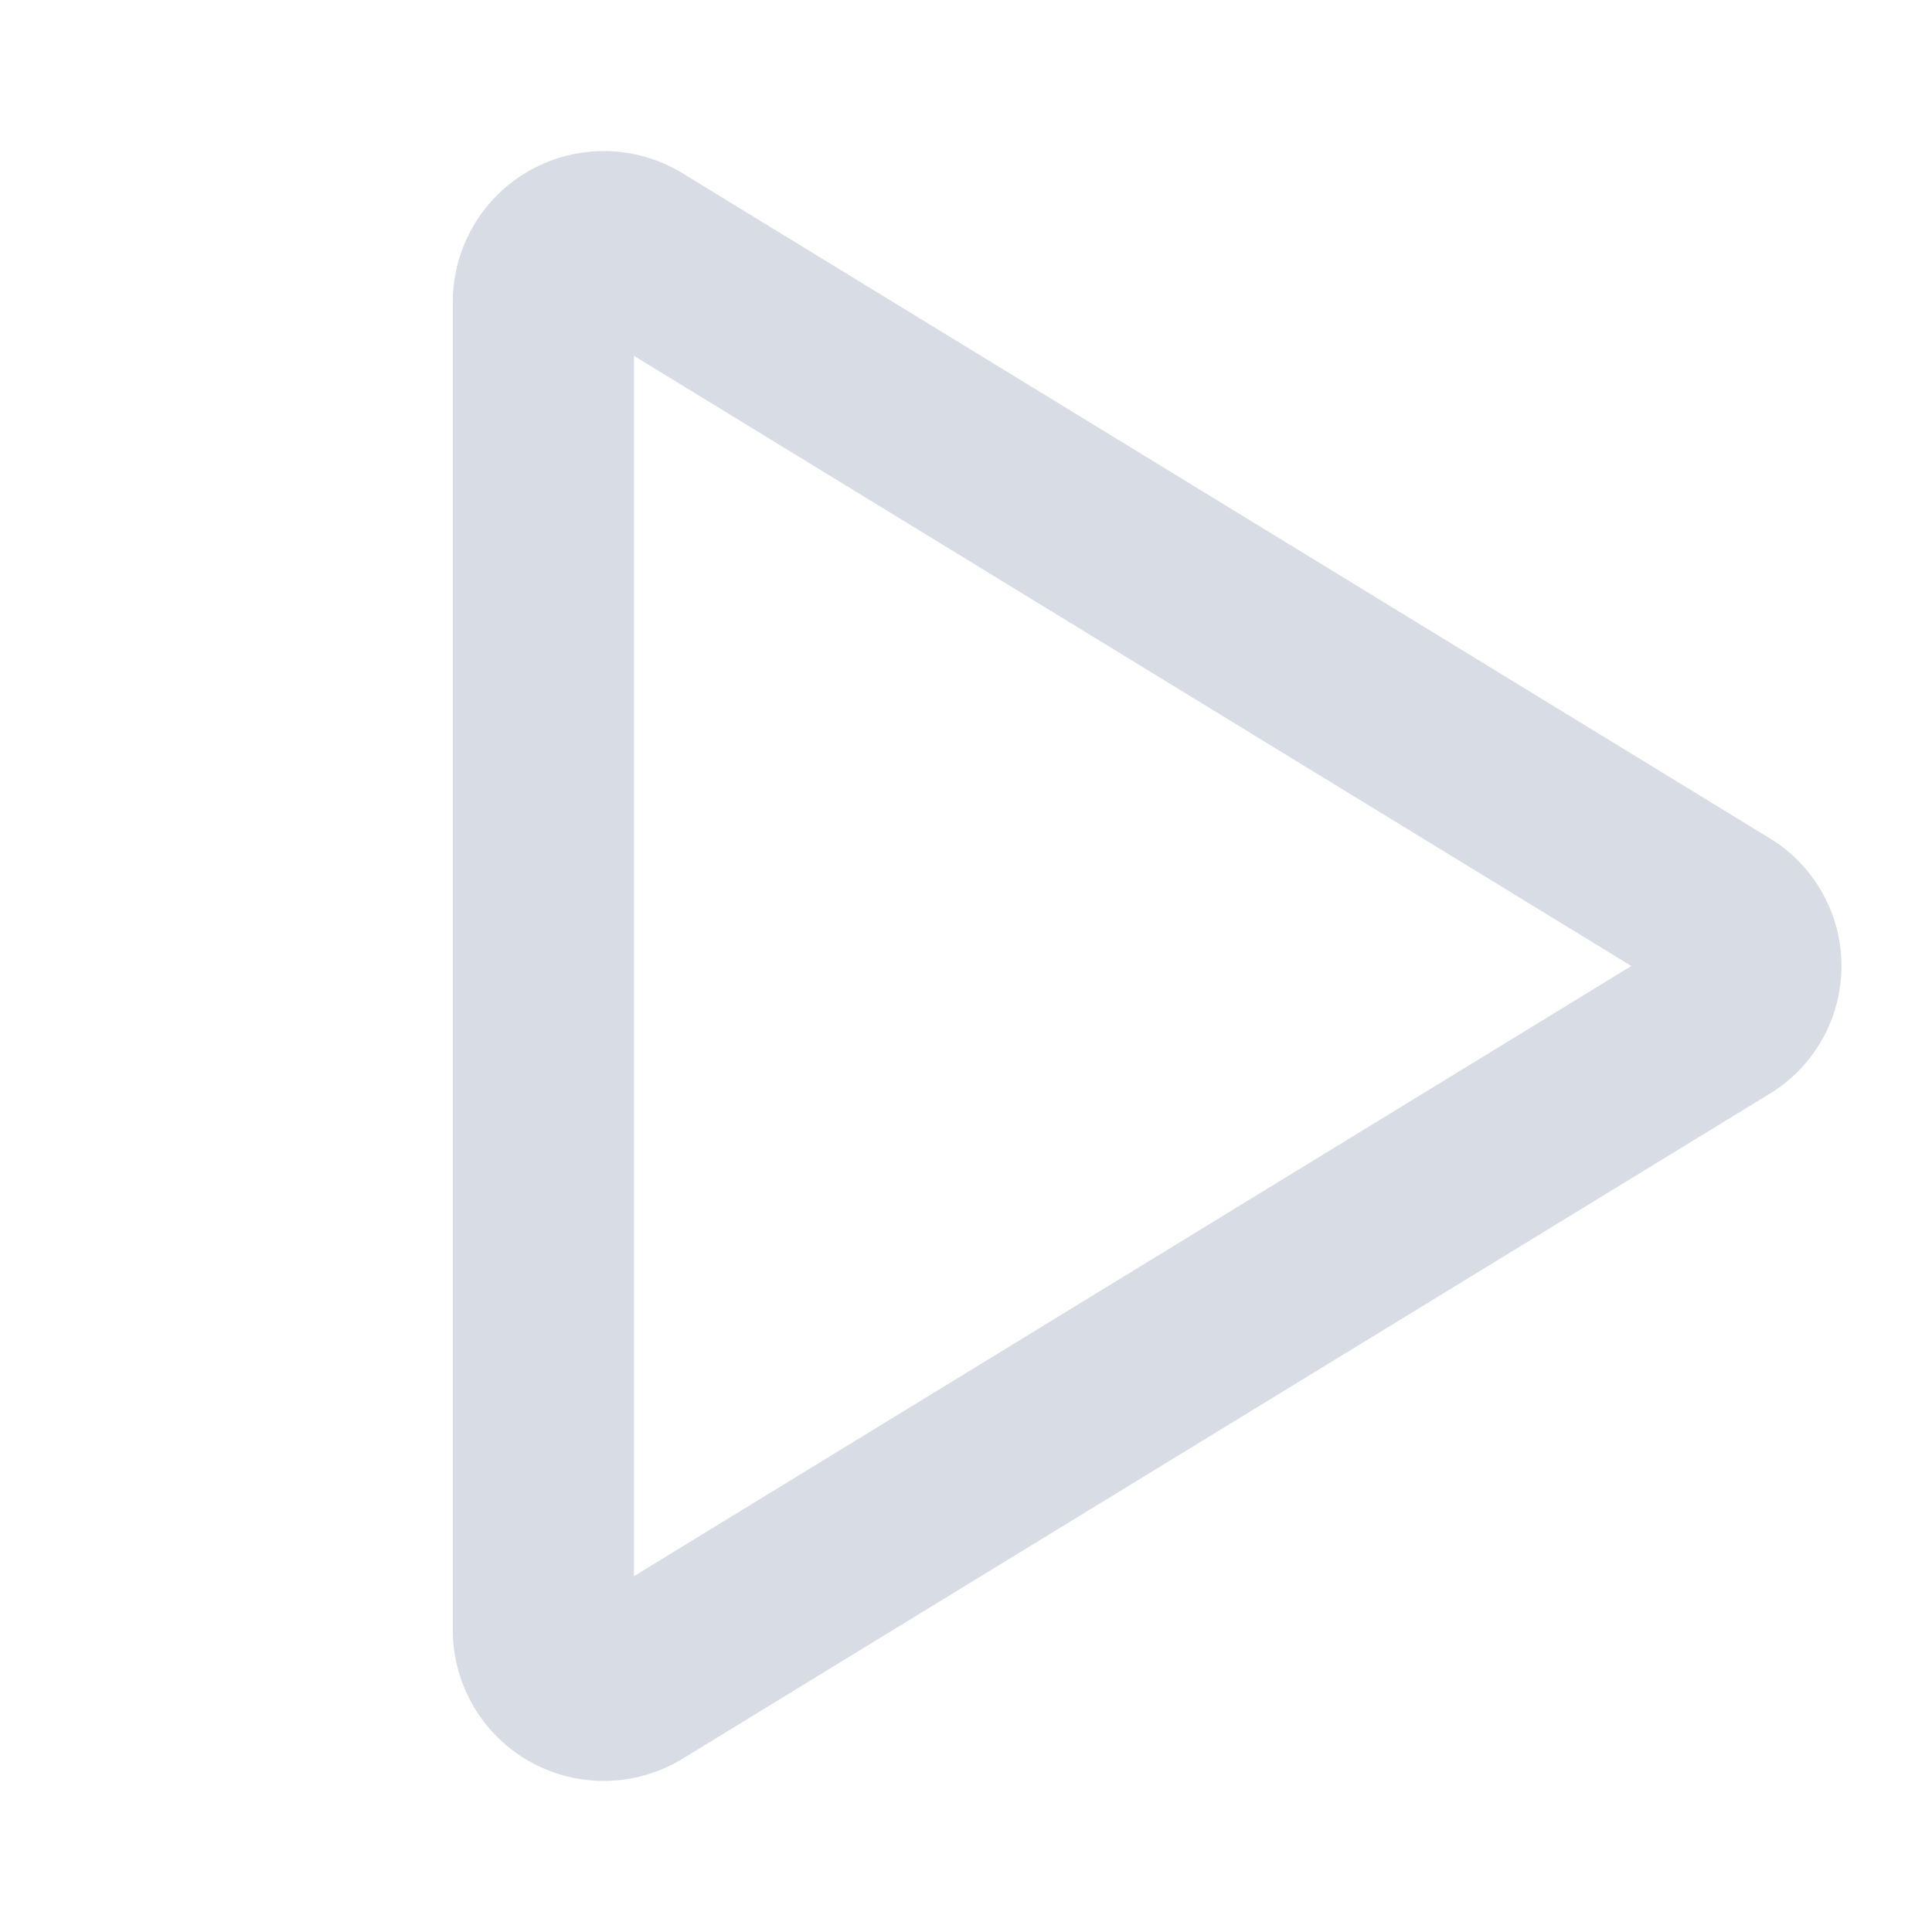
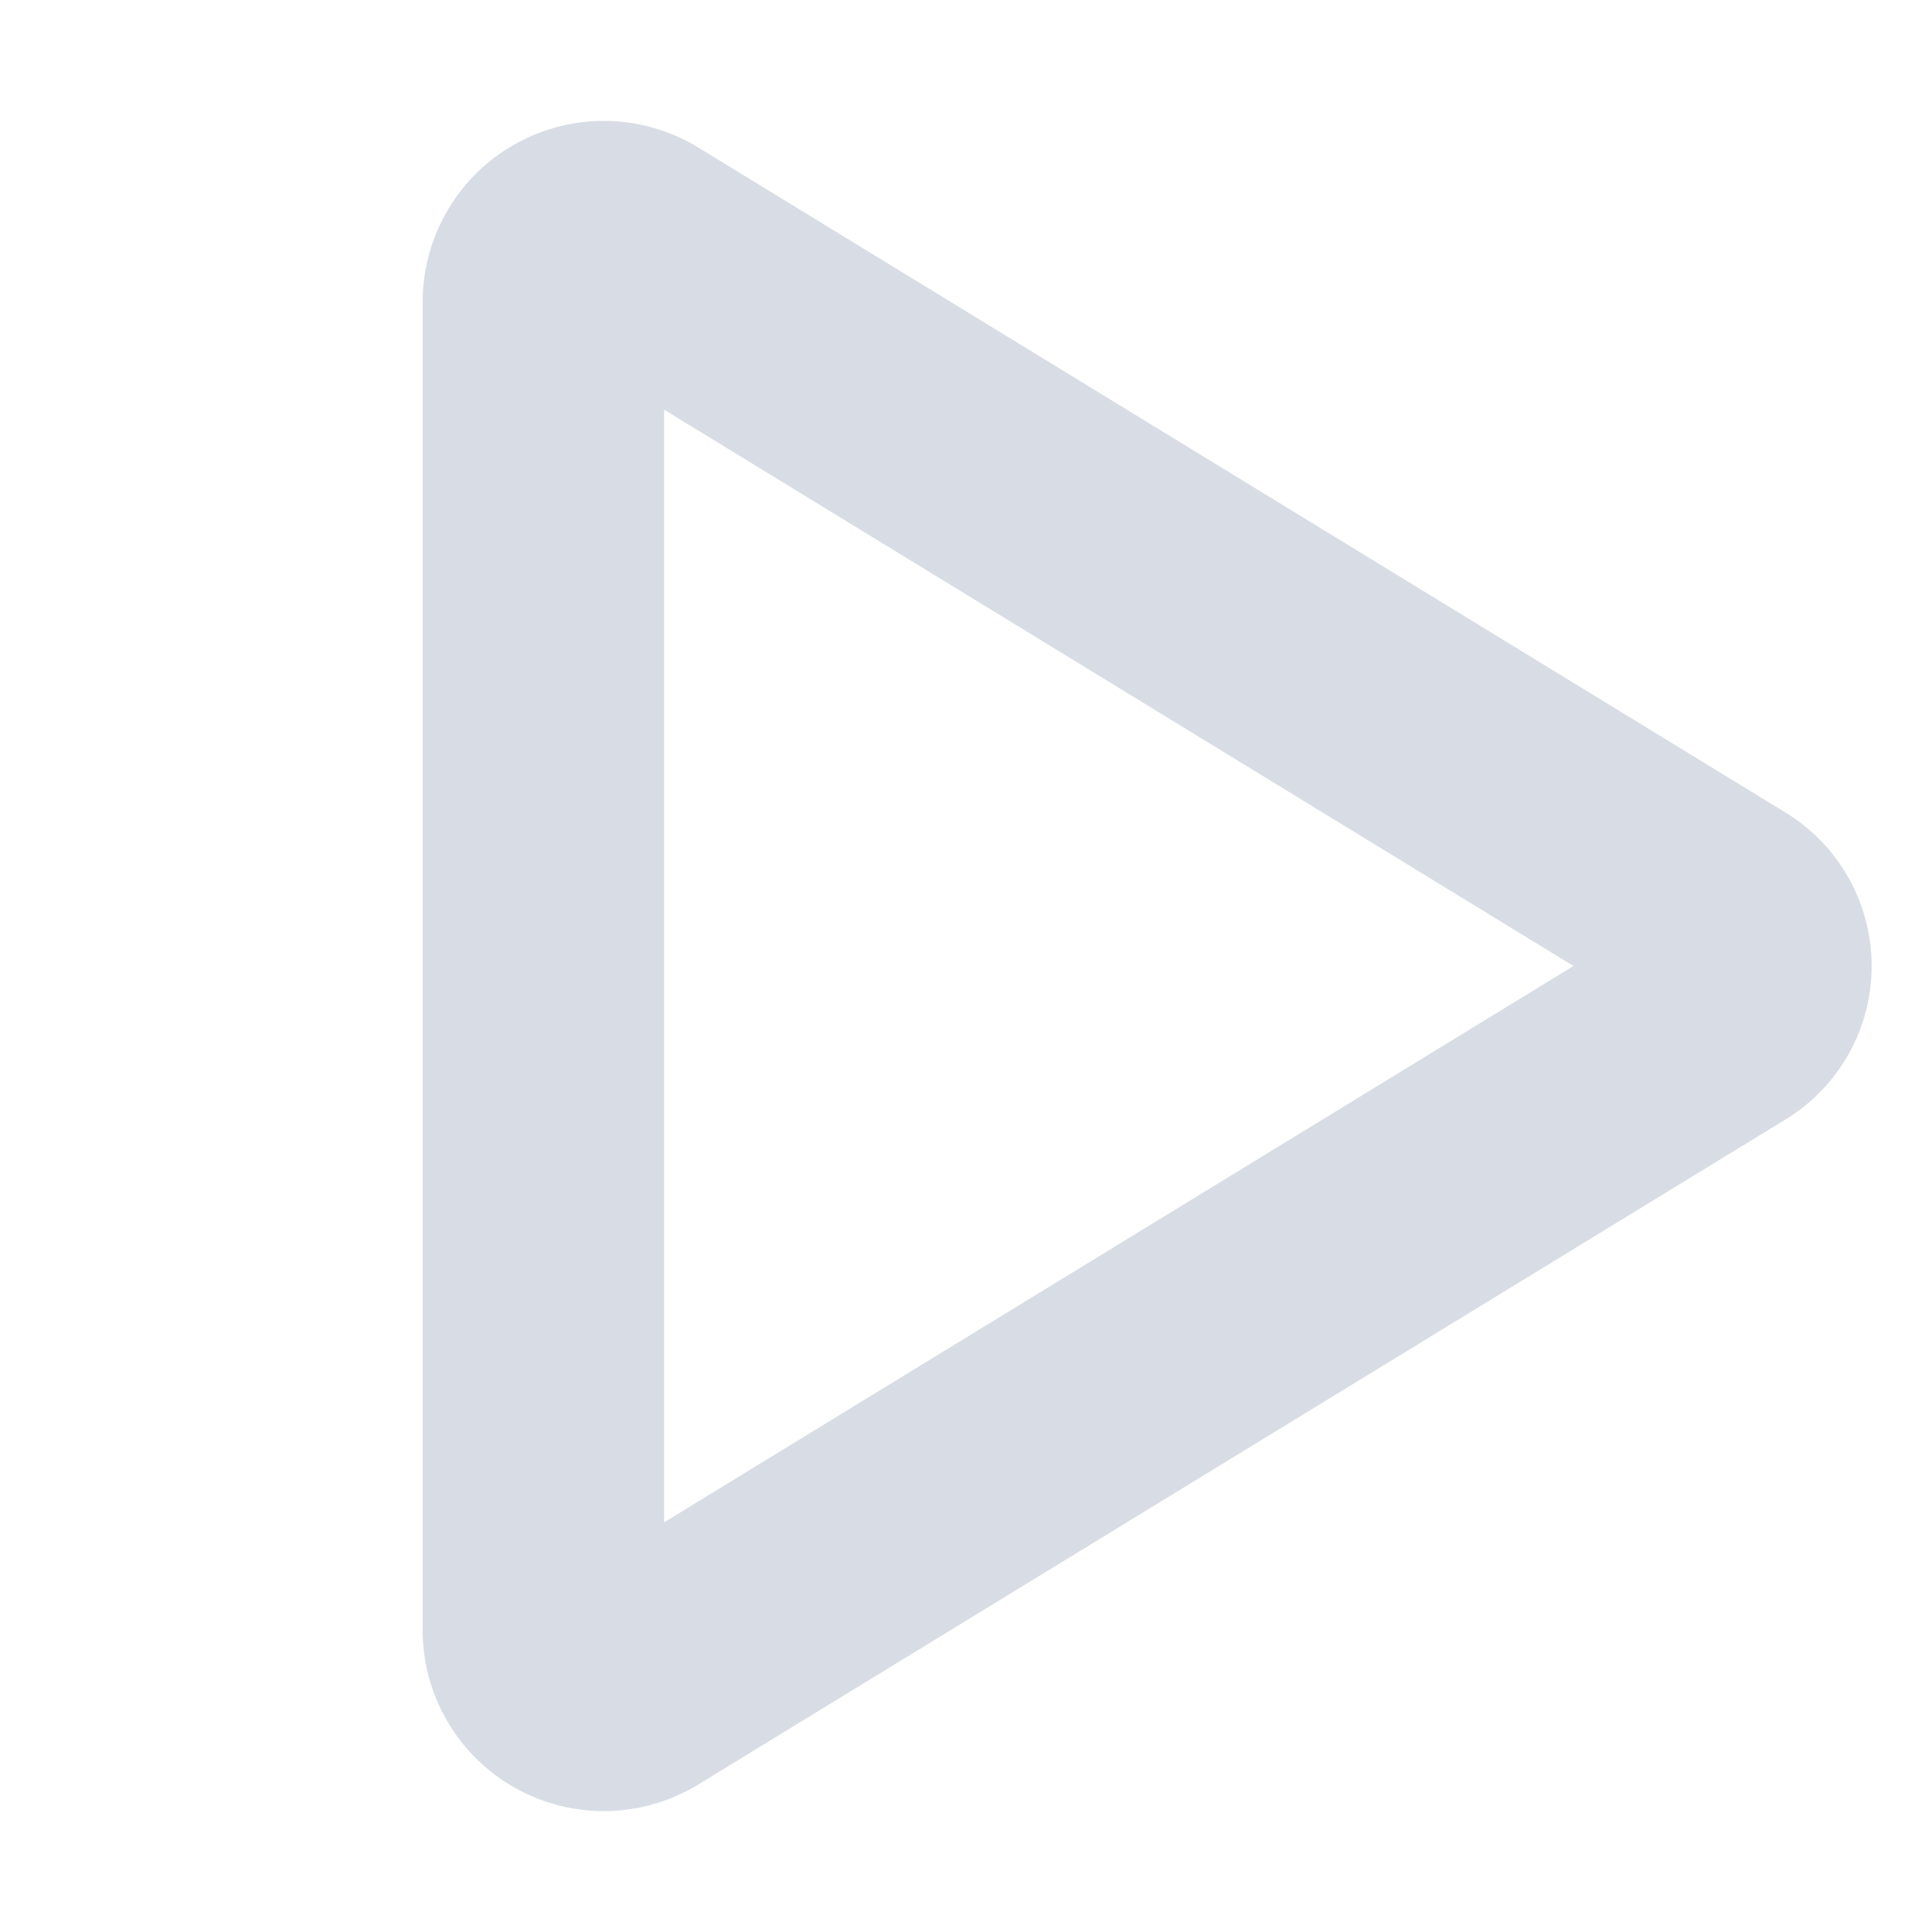
- <svg xmlns="http://www.w3.org/2000/svg" viewBox="0 0 256 256" fill="#d8dde5" data-icon-family="phosphor" data-icon-name="play" data-icon-weight="bold">
+ <svg xmlns="http://www.w3.org/2000/svg" viewBox="0 0 256 256" fill="#d8dde5" stroke="#d8dde5" stroke-width="8" stroke-linejoin="round" data-icon-family="phosphor" data-icon-name="play" data-icon-weight="bold" data-icon-optical-stroke="8">
  <path d="M234.49,111.07,90.41,22.94A20,20,0,0,0,60,39.87V216.13a20,20,0,0,0,30.41,16.93l144.08-88.13a19.82,19.82,0,0,0,0-33.86ZM84,208.85V47.15L216.16,128Z" />
</svg>
